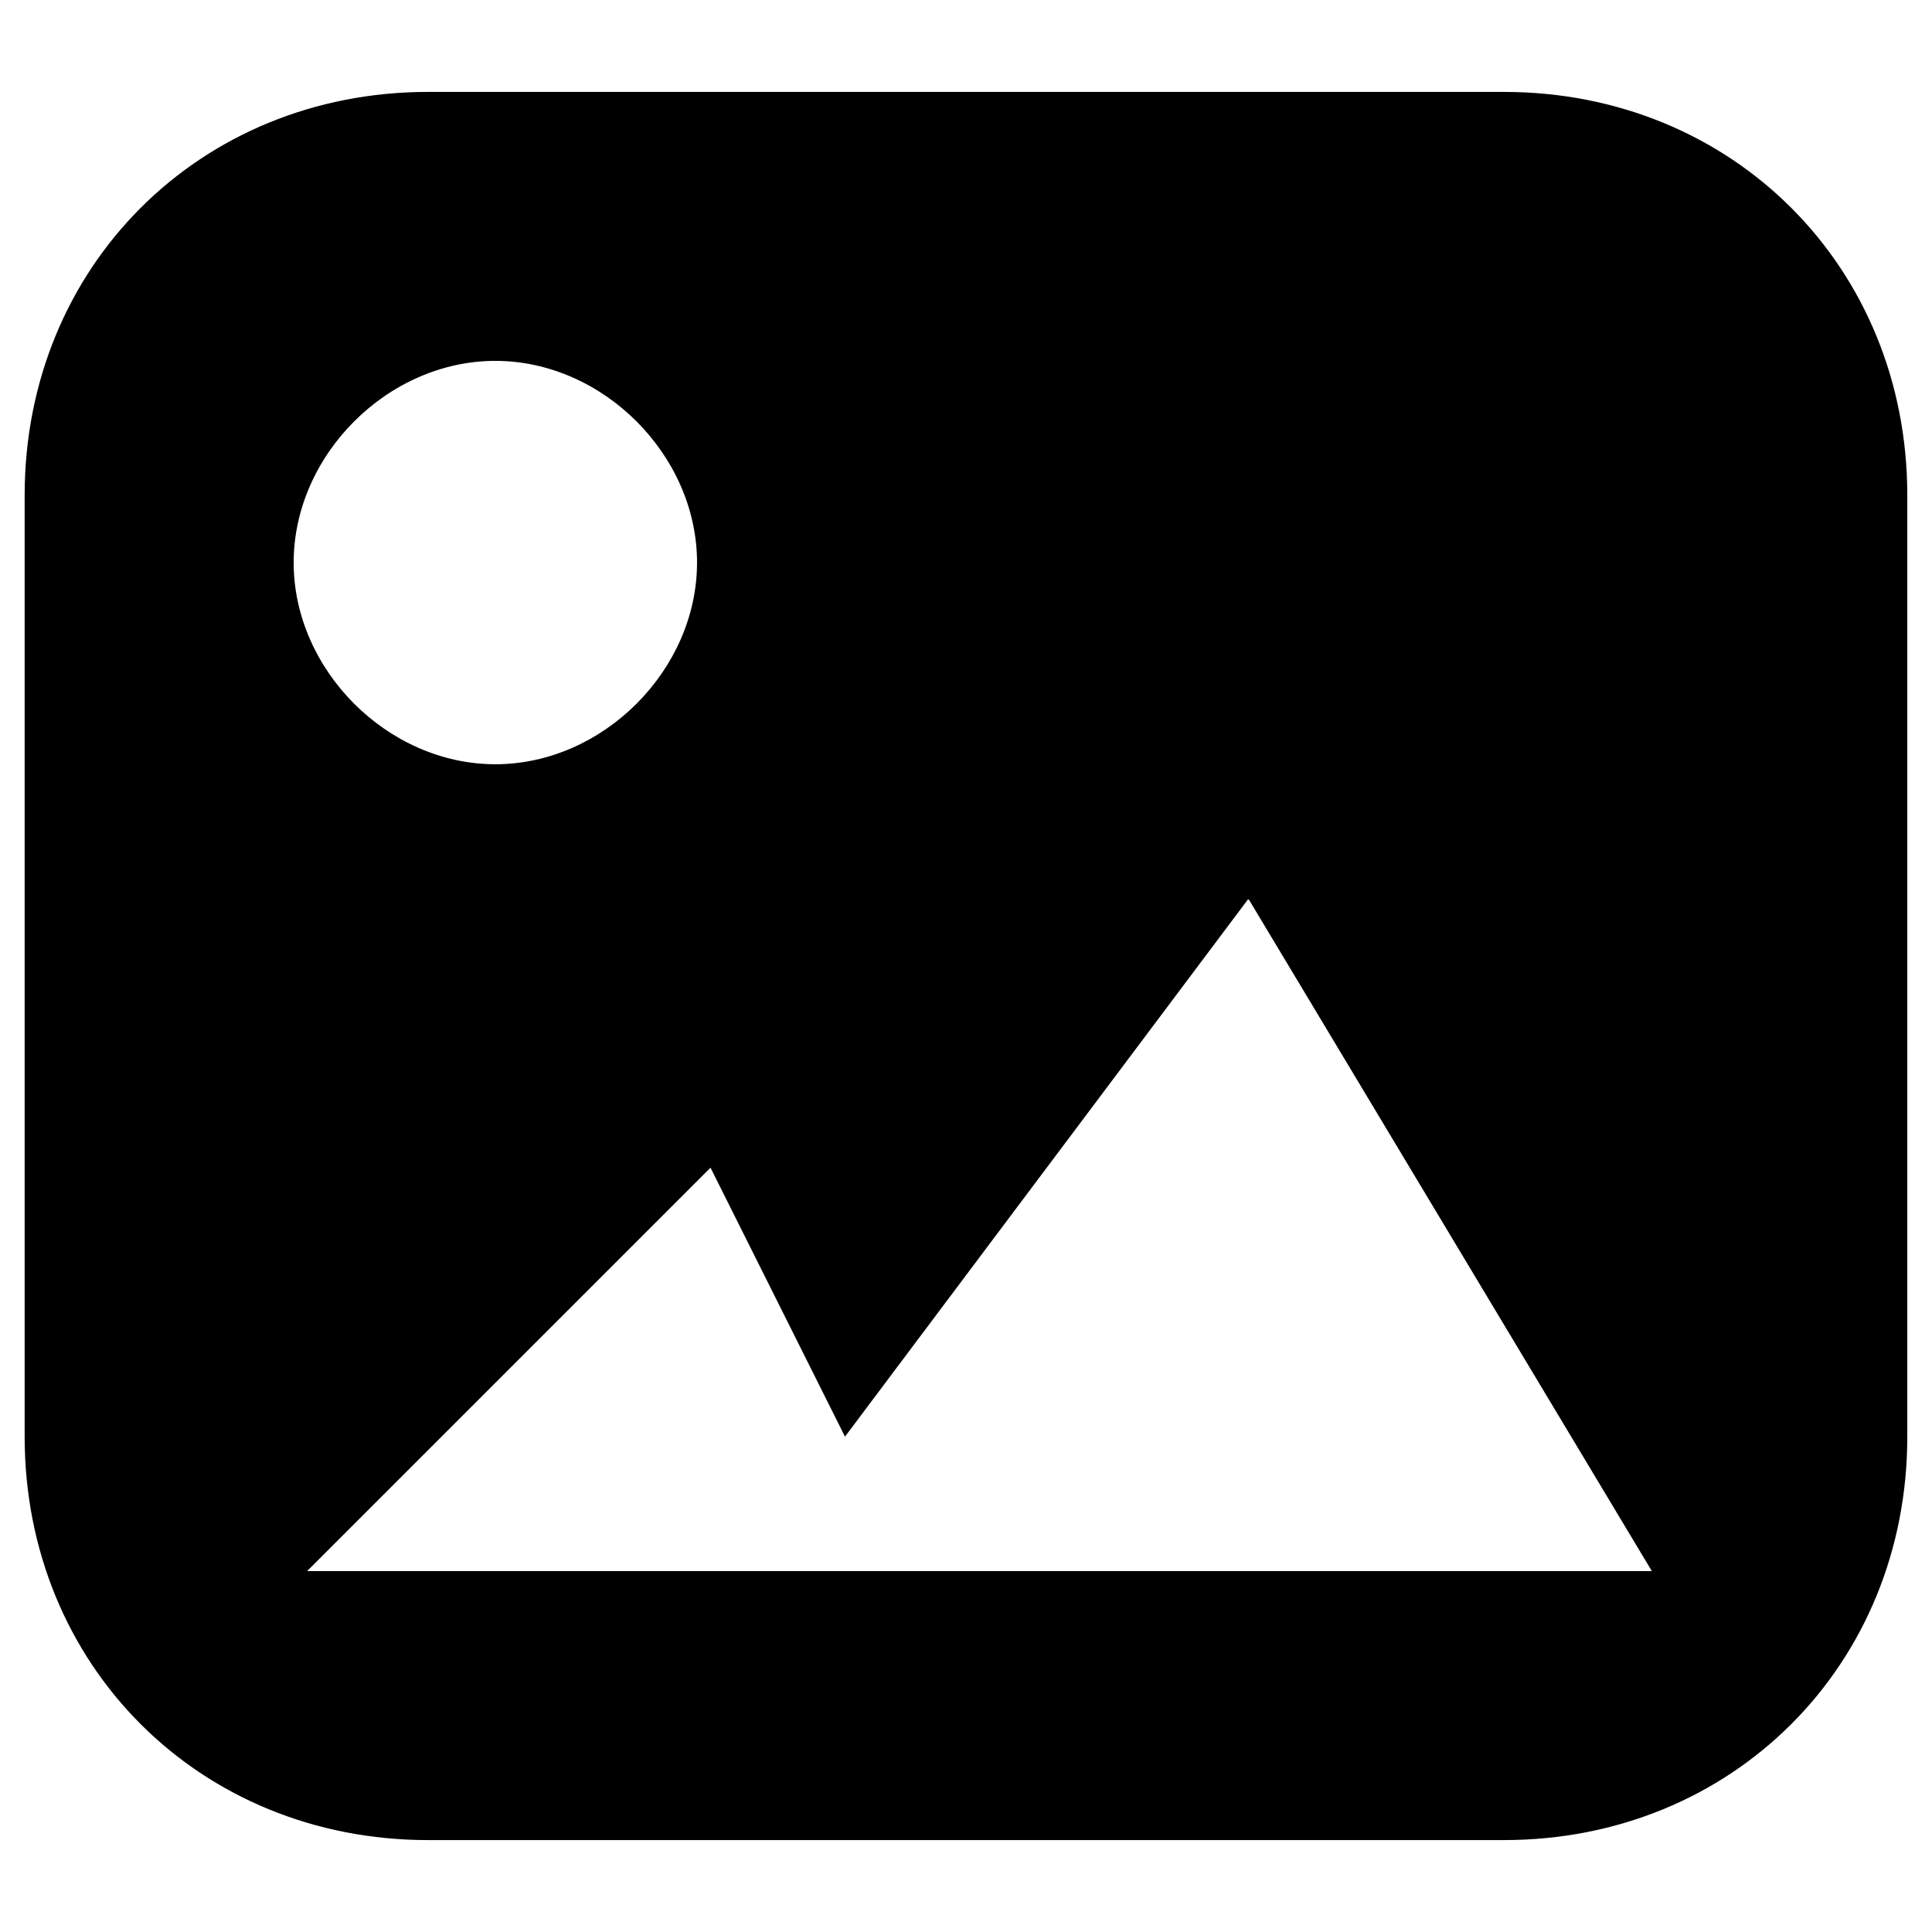
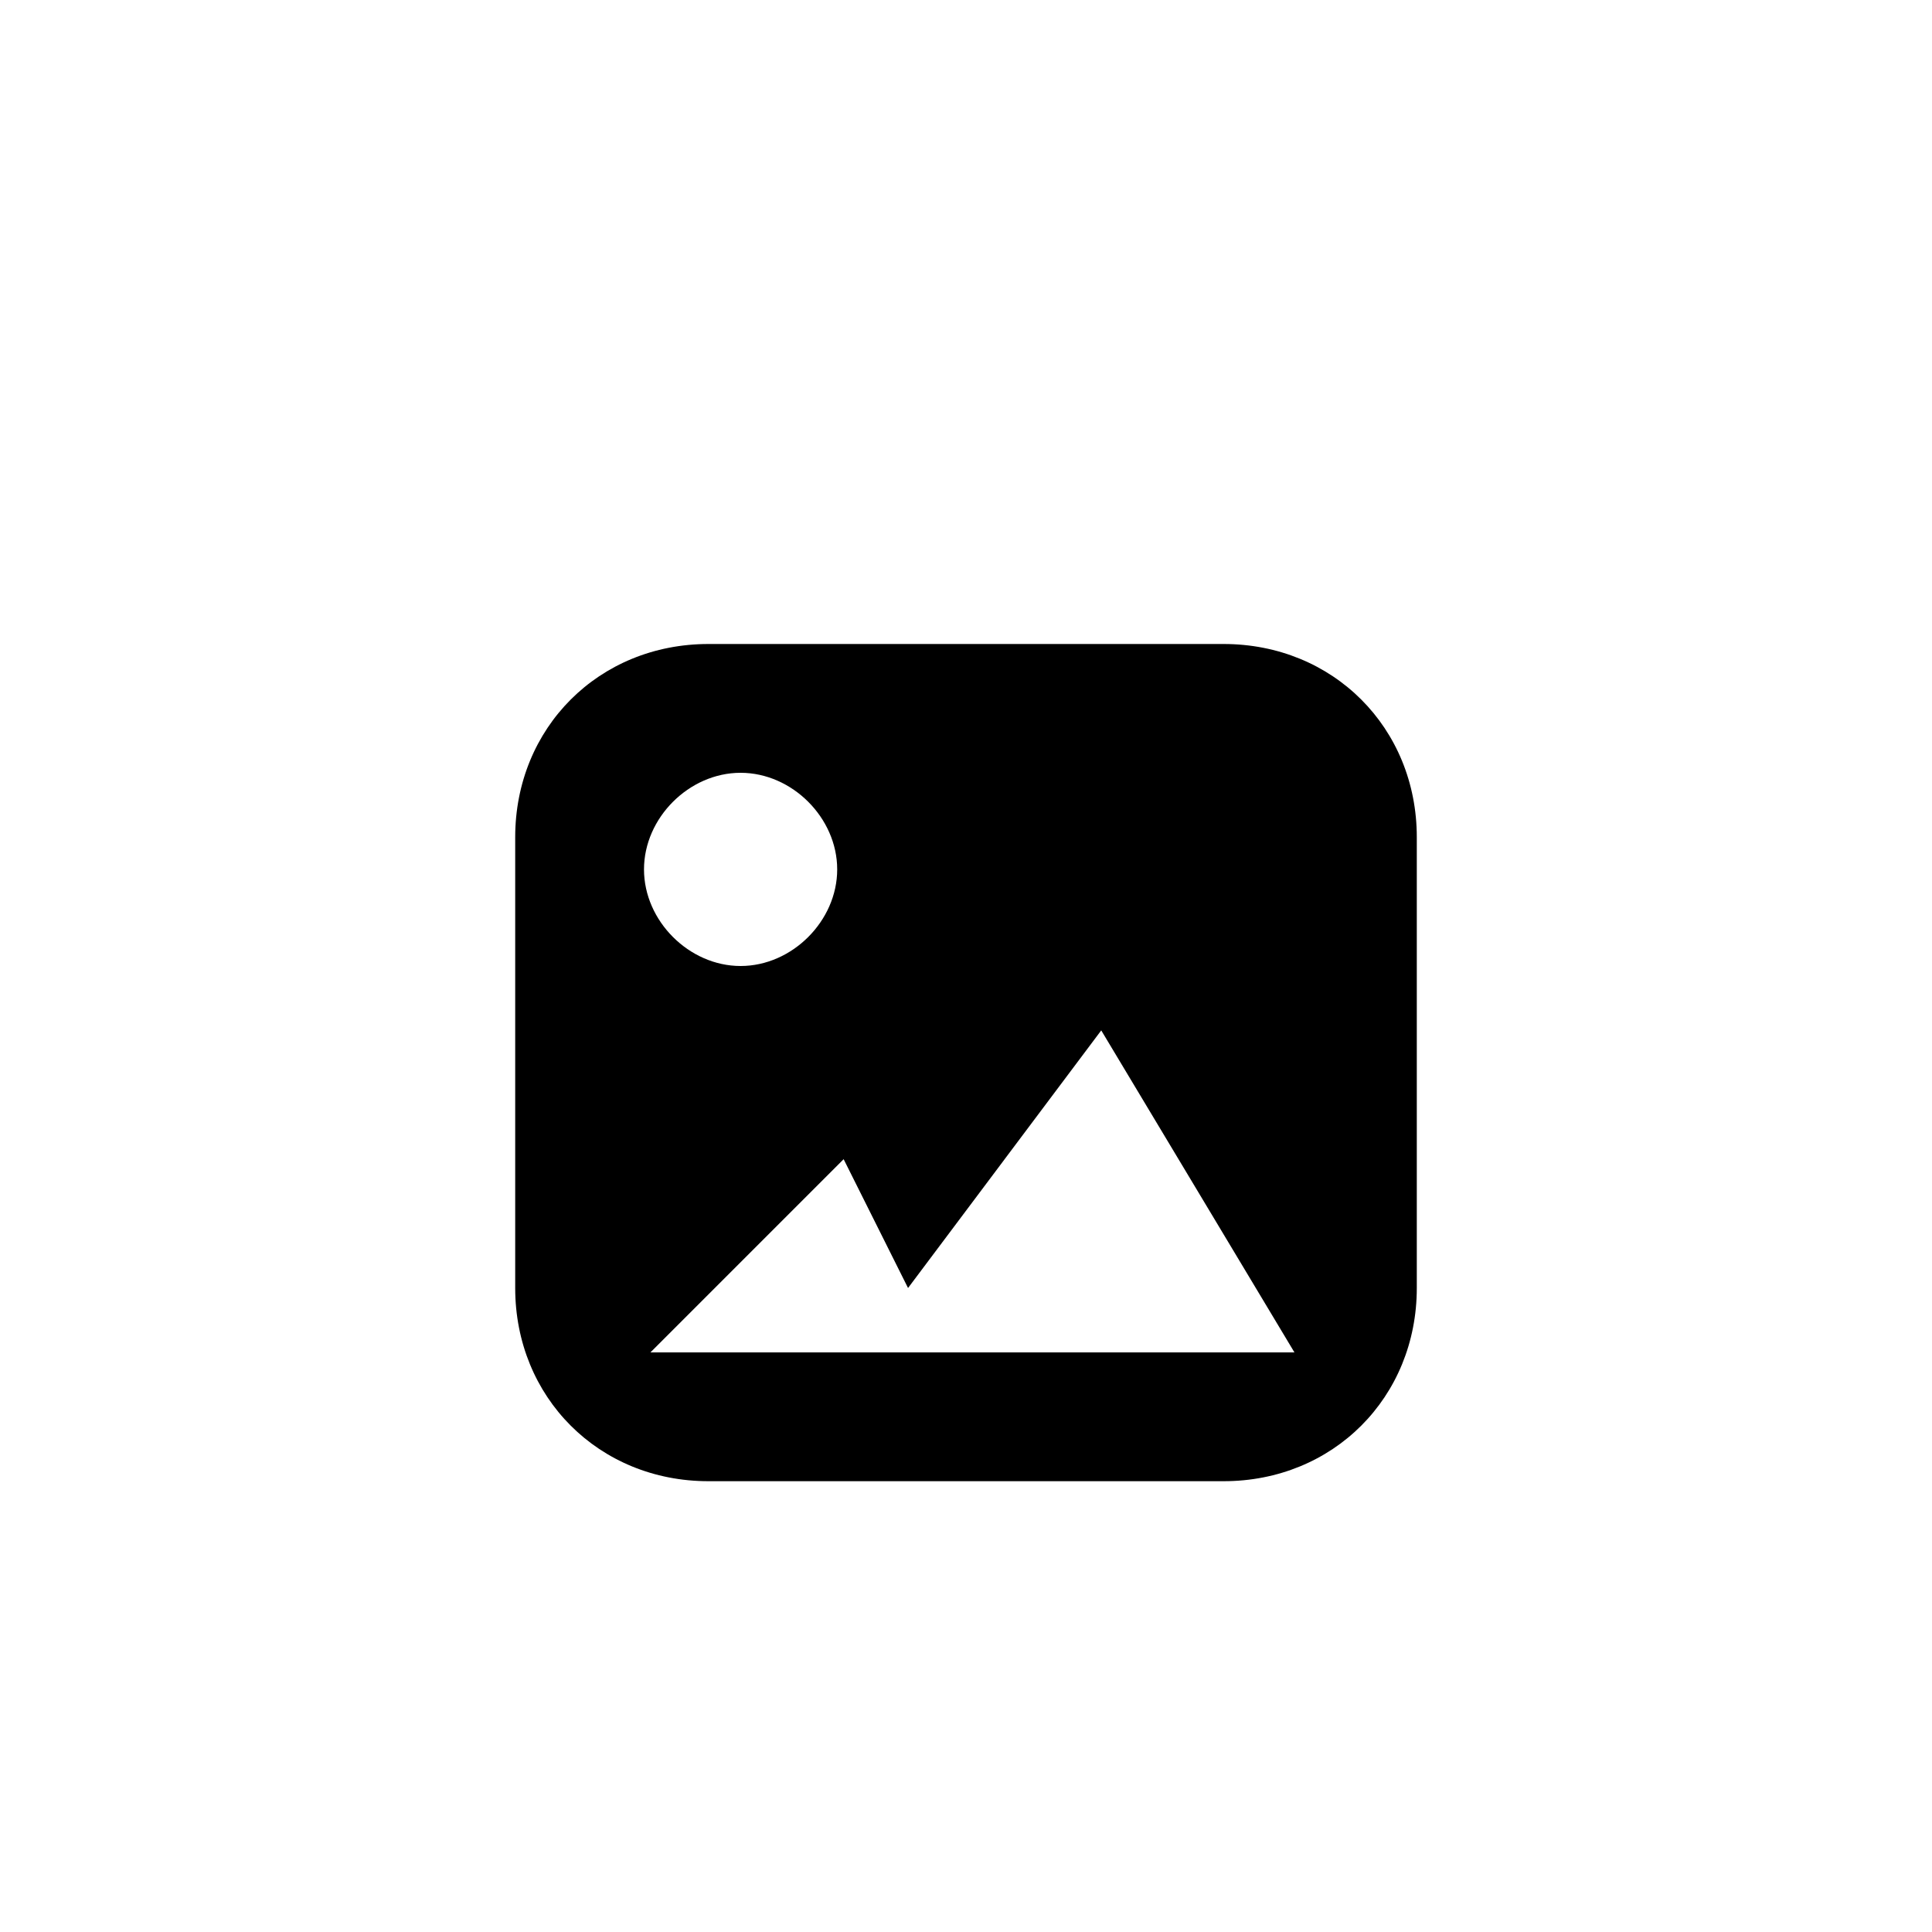
- <svg xmlns="http://www.w3.org/2000/svg" version="1.1" x="0px" y="0px" viewBox="0 0 33 30" width="30px" height="30px" xml:space="preserve">
-   <path d="m5.245,25.336l6.891,-6.891l2.297,4.594l6.891,-9.187l6.891,11.484l-22.969,0zm3.216,-20.672c1.837,0 3.445,1.608 3.445,3.445s-1.608,3.445 -3.445,3.445s-3.445,-1.608 -3.445,-3.445s1.608,-3.445 3.445,-3.445l0,0zm17.226,-4.594l-18.375,0c-3.905,0 -6.891,2.986 -6.891,6.891l0,16.078c0,3.905 2.986,6.891 6.891,6.891l18.375,0c3.905,0 6.891,-2.986 6.891,-6.891l0,-16.078c0,-3.905 -2.986,-6.891 -6.891,-6.891l0,0z" />
+ <svg xmlns="http://www.w3.org/2000/svg" version="1.1" x="0px" y="0px" viewBox="0 0 30 30" width="30px" height="30px" xml:space="preserve">
+   <path d="M10.1,21l3-3l1,2l3-4l3,5H10.1z M11.5,12c0.8,0,1.5,0.7,1.5,1.5S12.3,15,11.5,15S10,14.3,10,13.5  S10.7,12,11.5,12L11.5,12z M19,10h-8c-1.7,0-3,1.3-3,3v7c0,1.7,1.3,3,3,3h8c1.7,0,3-1.3,3-3v-7C22,11.3,20.7,10,19,10L19,10z" />
</svg>
